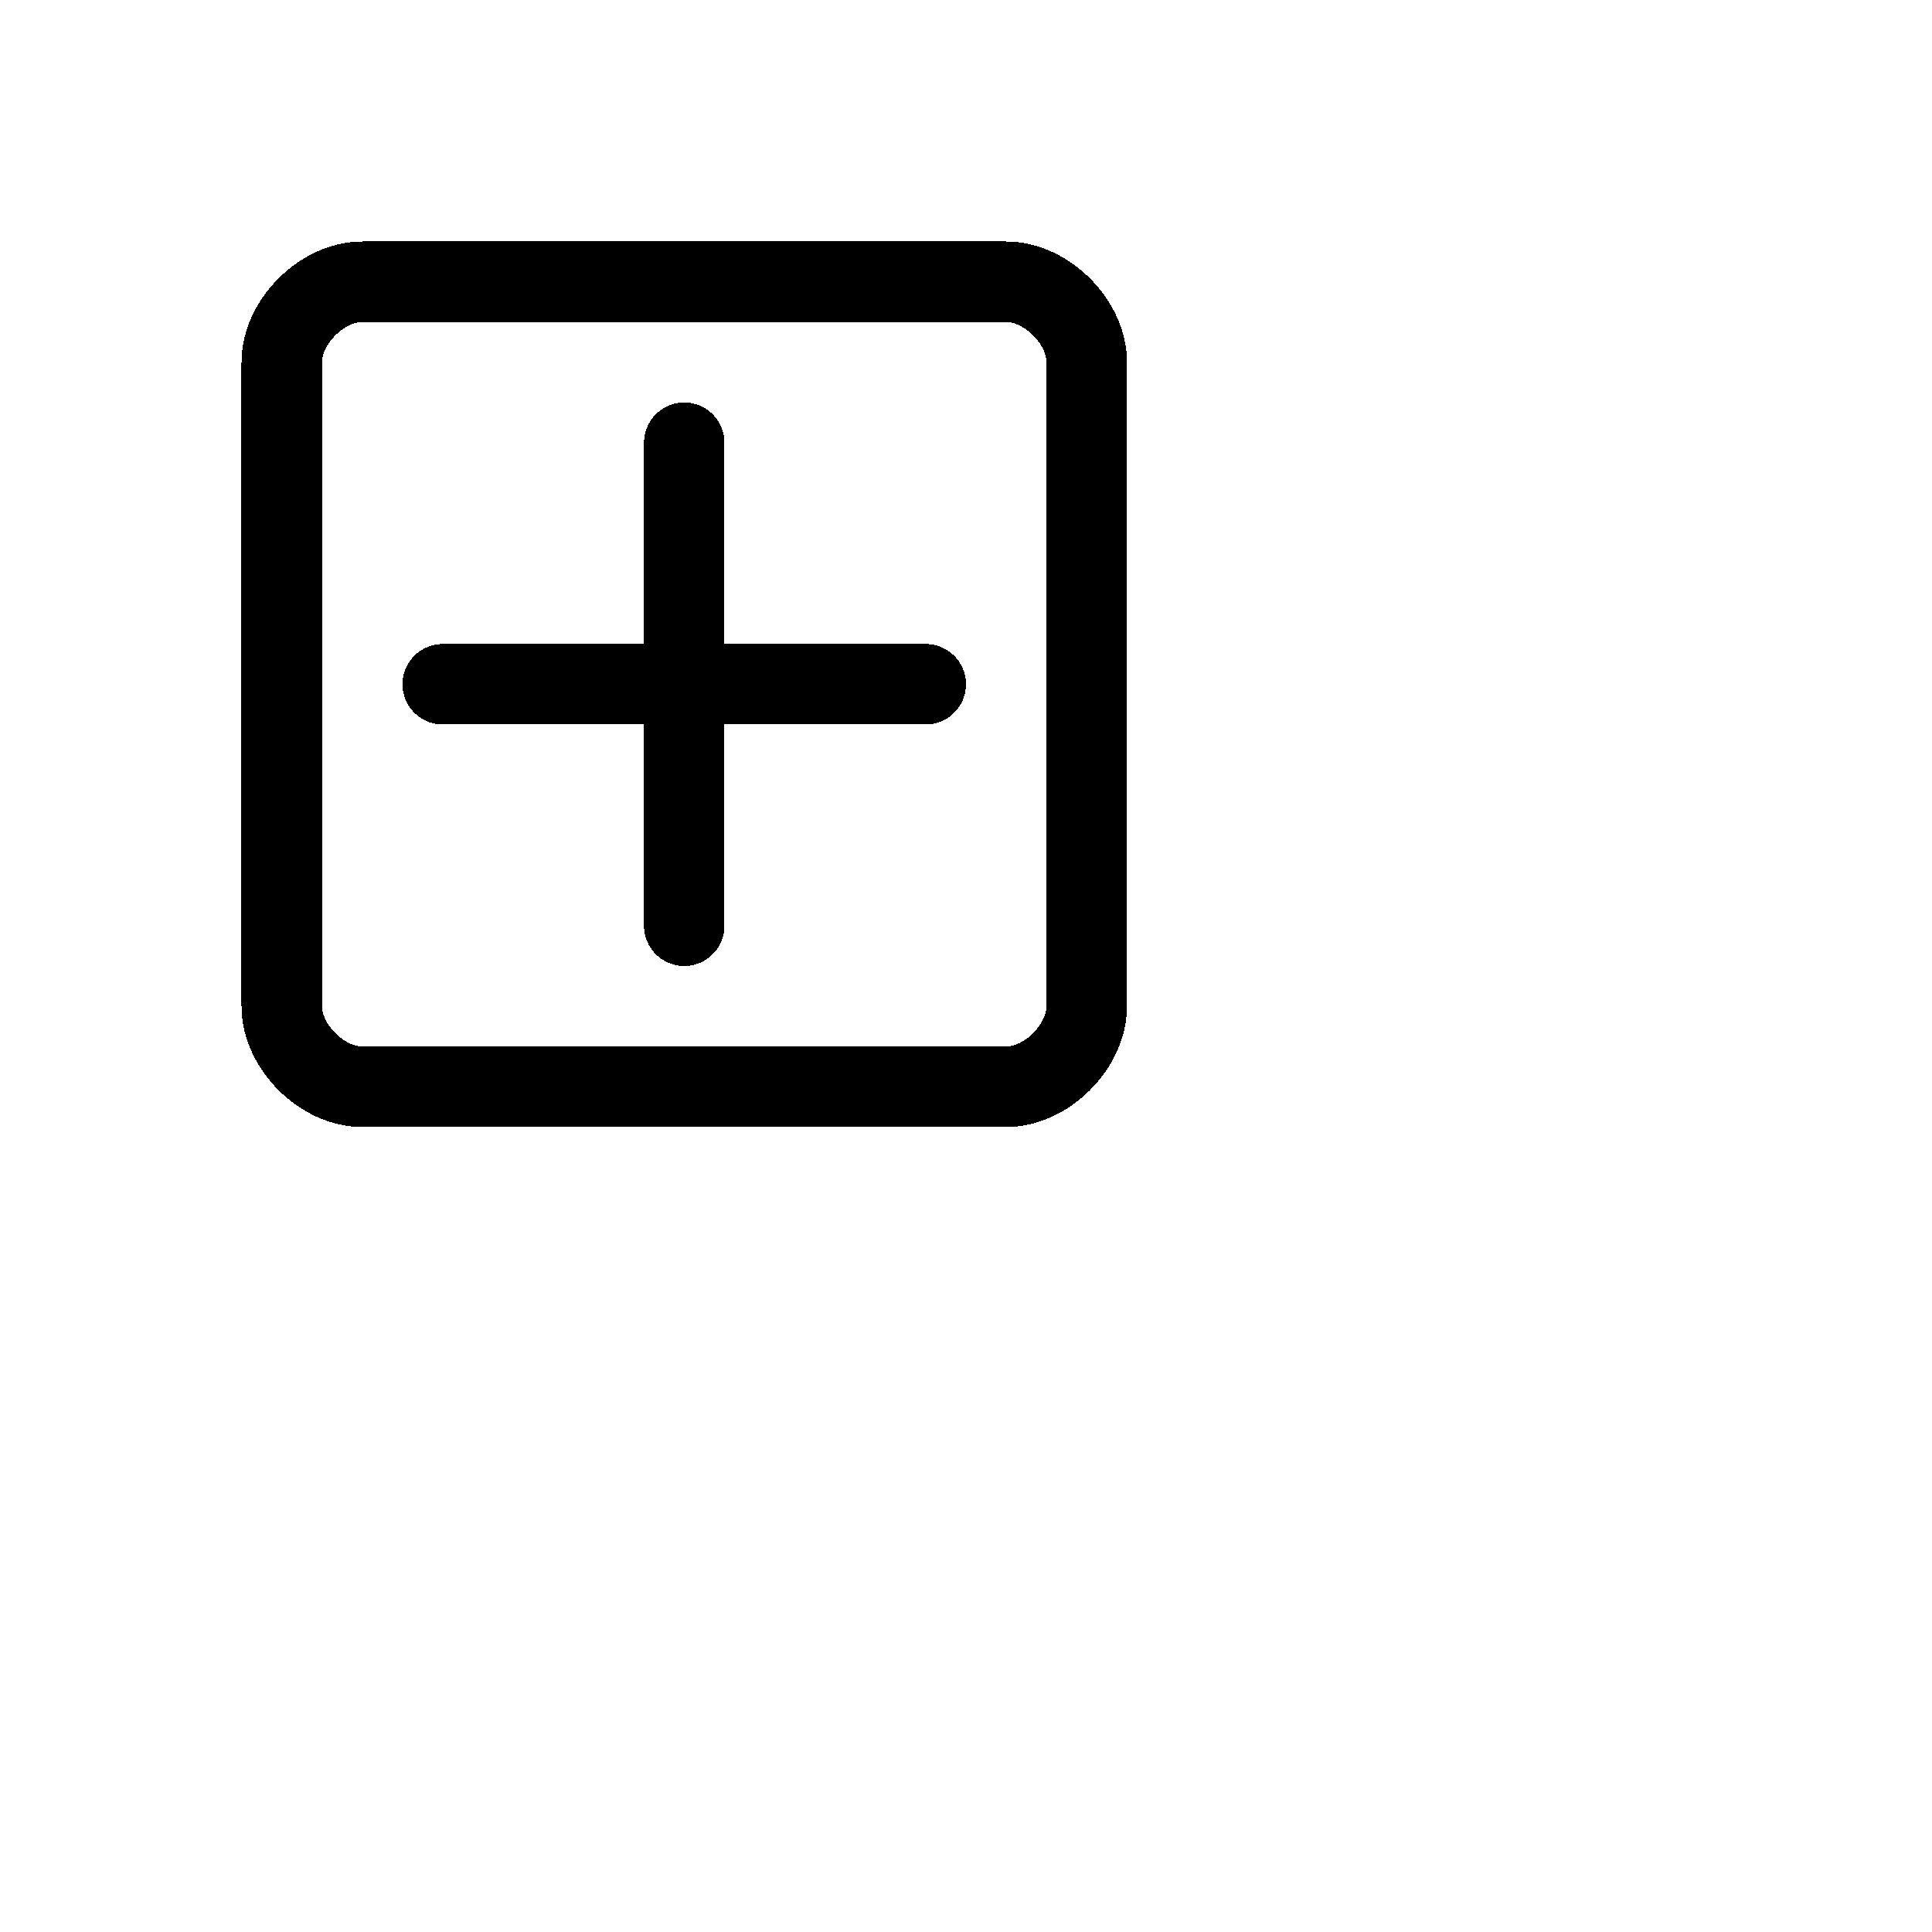
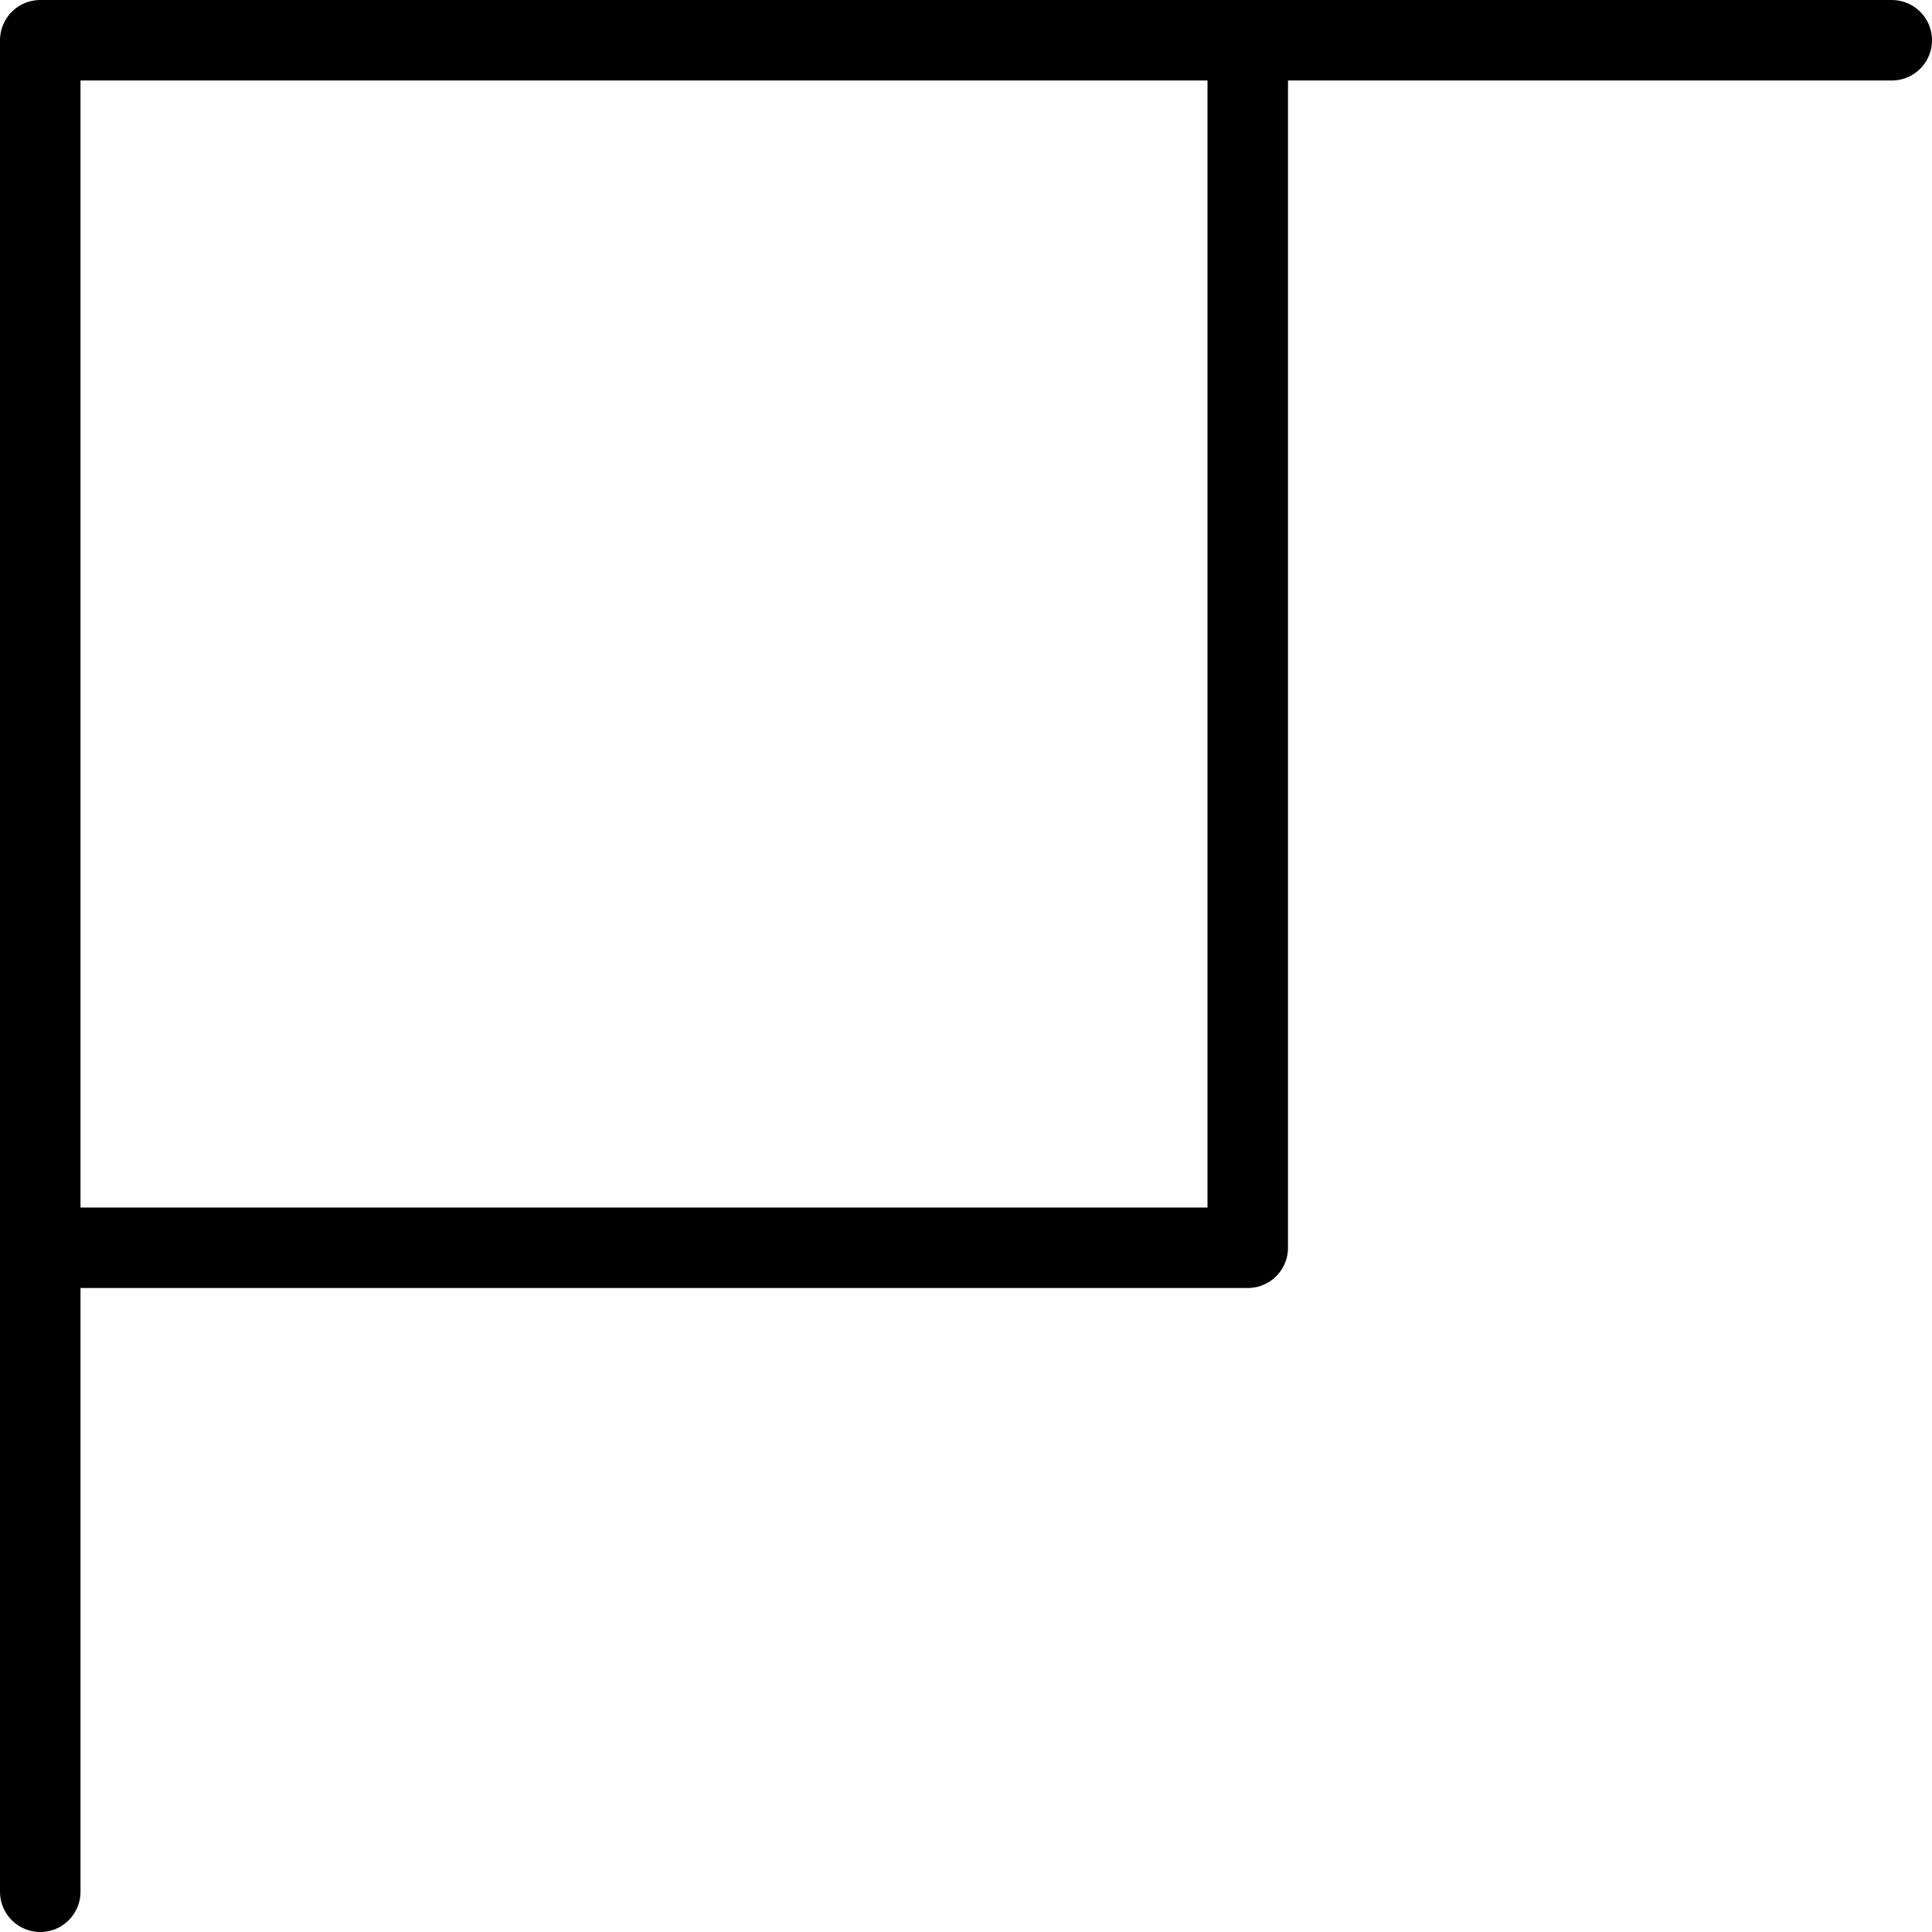
- <svg xmlns="http://www.w3.org/2000/svg" version="1.1" viewBox="0 0 24 24" id="svg2">
+ <svg xmlns="http://www.w3.org/2000/svg" version="1.1" viewBox="0 0 24 24" id="svg2" width="24" height="24">
  <defs id="defs2" />
-   <g transform="translate(0,1)" fill="none" stroke="#000000" stroke-linecap="round" stroke-linejoin="round" id="g3">
-     <path d="m 3.5,3.5 c 0,-0.5 0.5,-1 1,-1 h 8 c 0.5,0 1,0.5 1,1 v 8 c 0,0.5 -0.5,1 -1,1 h -8 c -0.5,0 -1,-0.5 -1,-1 z" id="path1-3" style="shape-rendering:crispEdges" />
-     <path d="m 5.5,7.5 h 6" id="path2-6" style="shape-rendering:crispEdges" />
-     <path d="m 8.5,4.5 v 6" id="path3" style="shape-rendering:crispEdges" />
-   </g>
+   <path id="path5" style="fill:none;stroke:#000000;stroke-linecap:round;stroke-linejoin:round" d="m 0.5,15.5 h 15 v -15 m 8,0 h -23 v 23" />
</svg>
